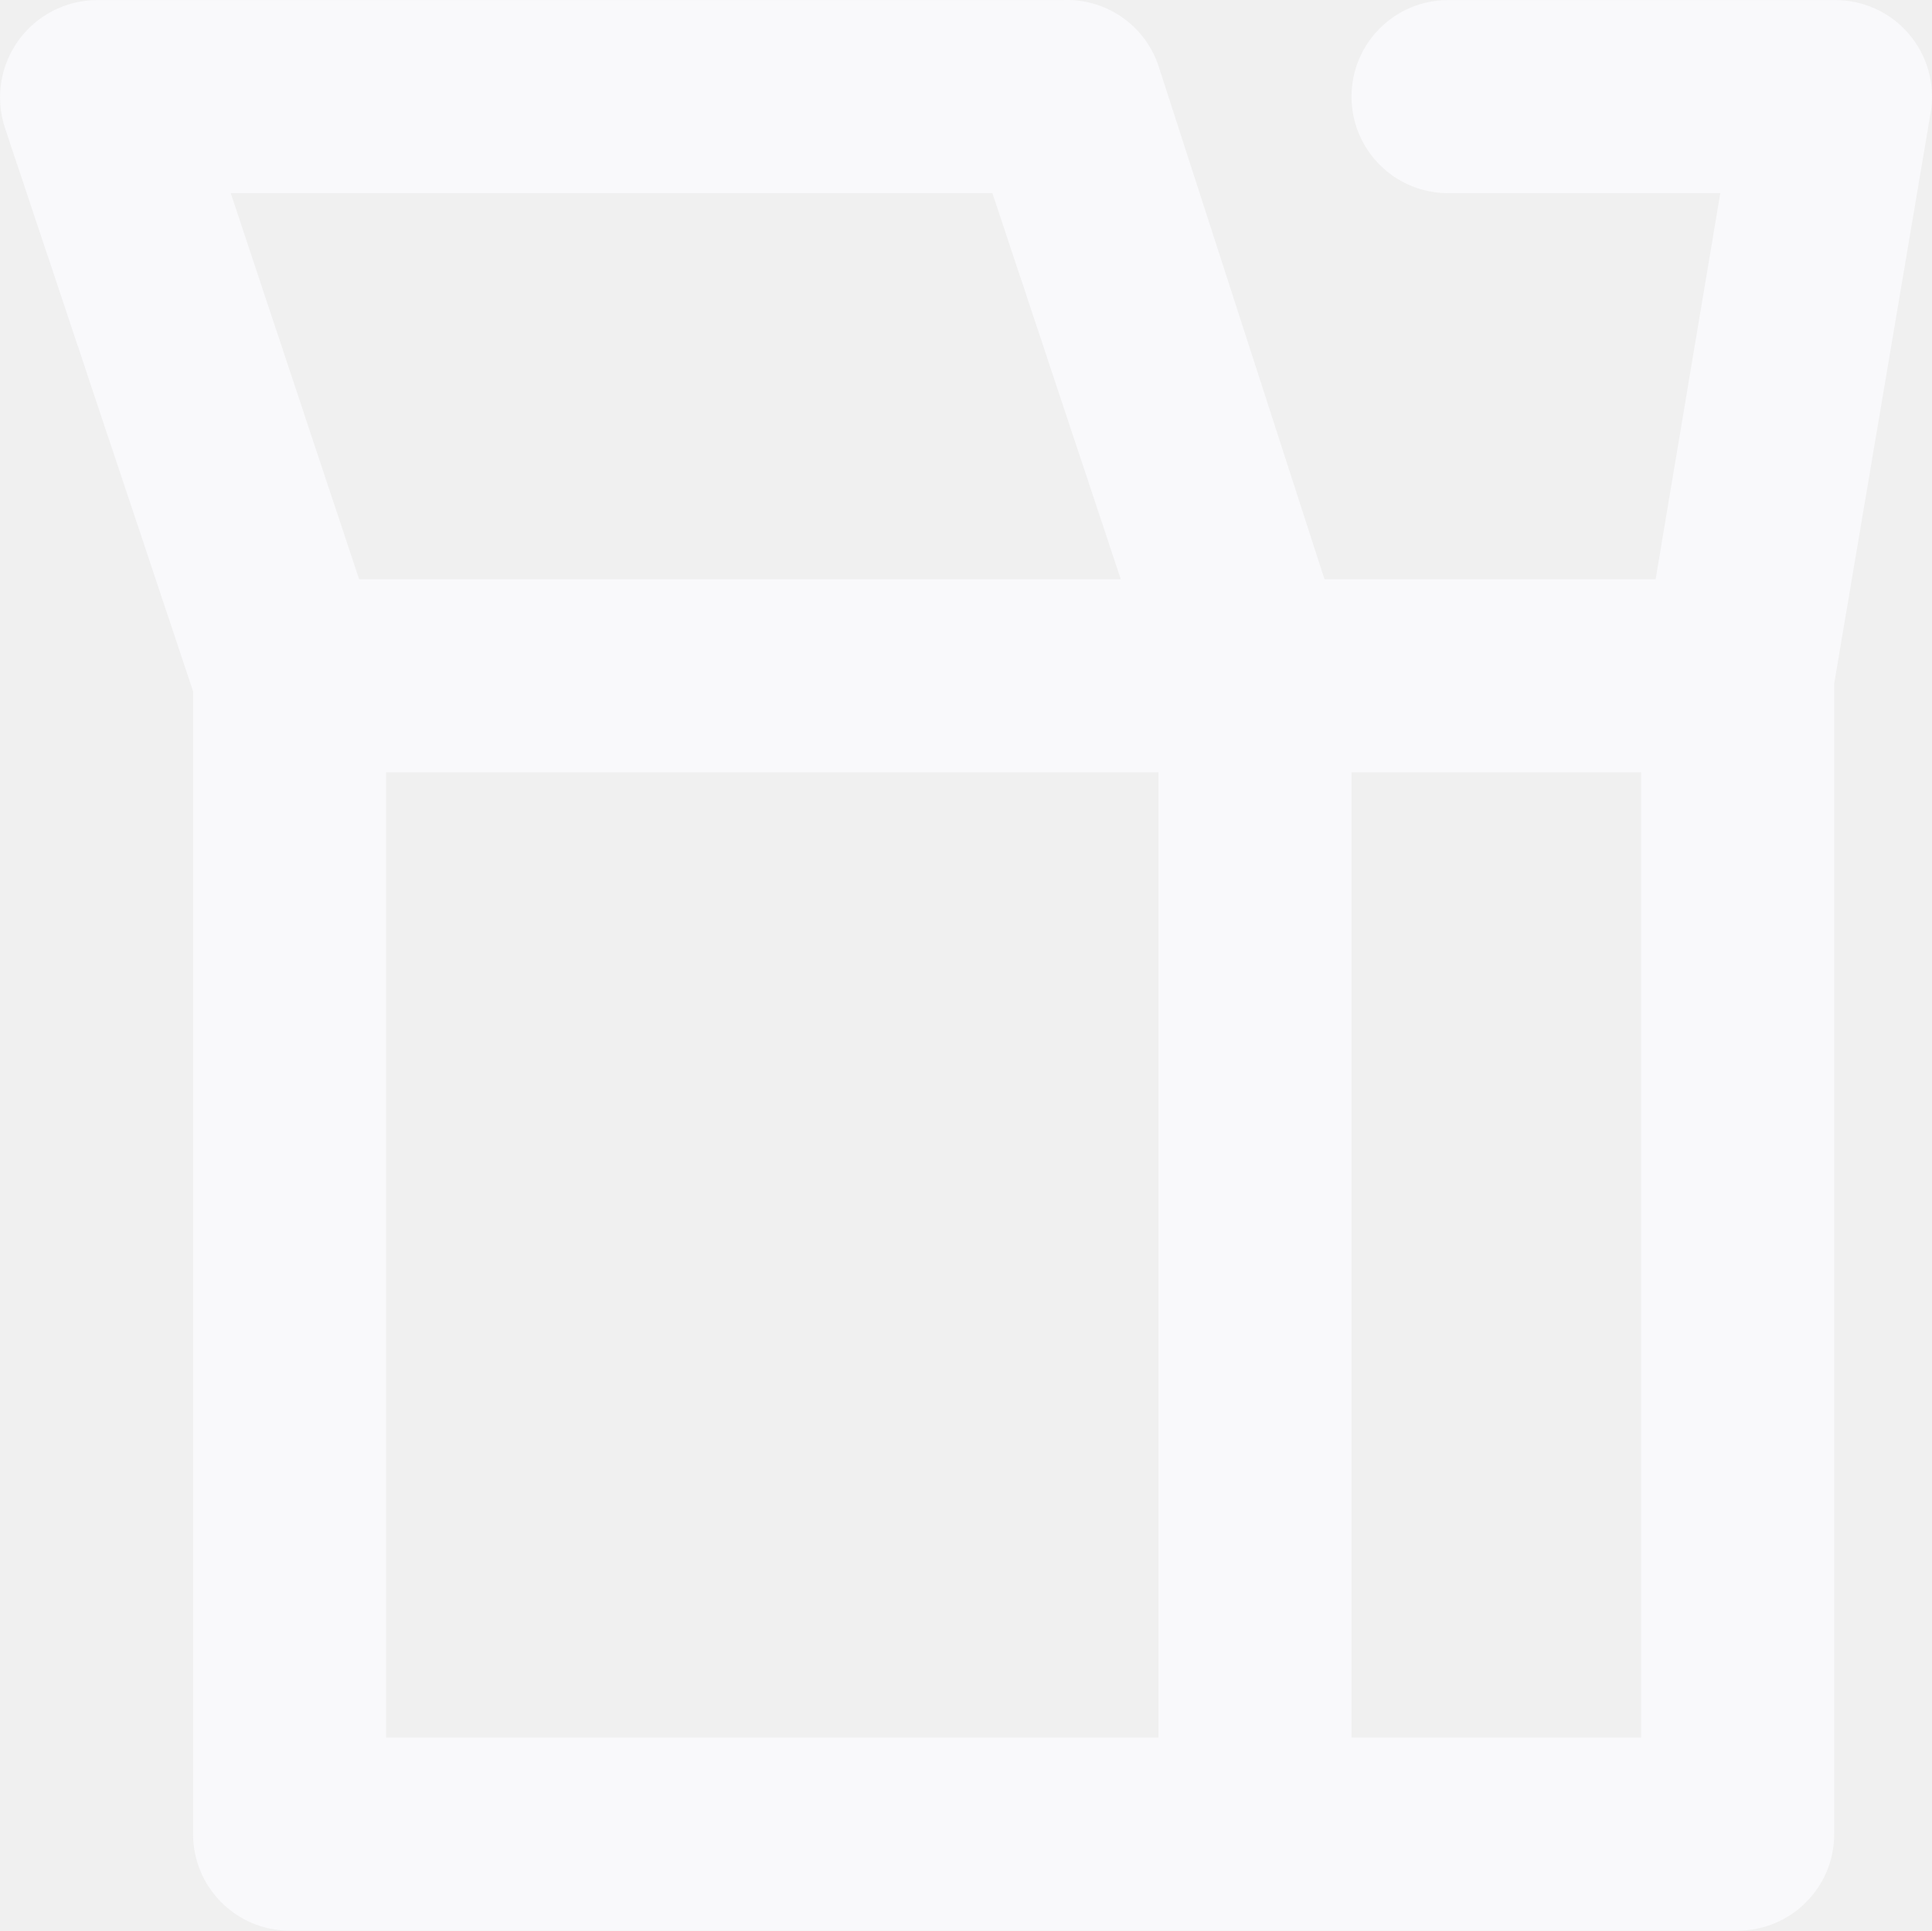
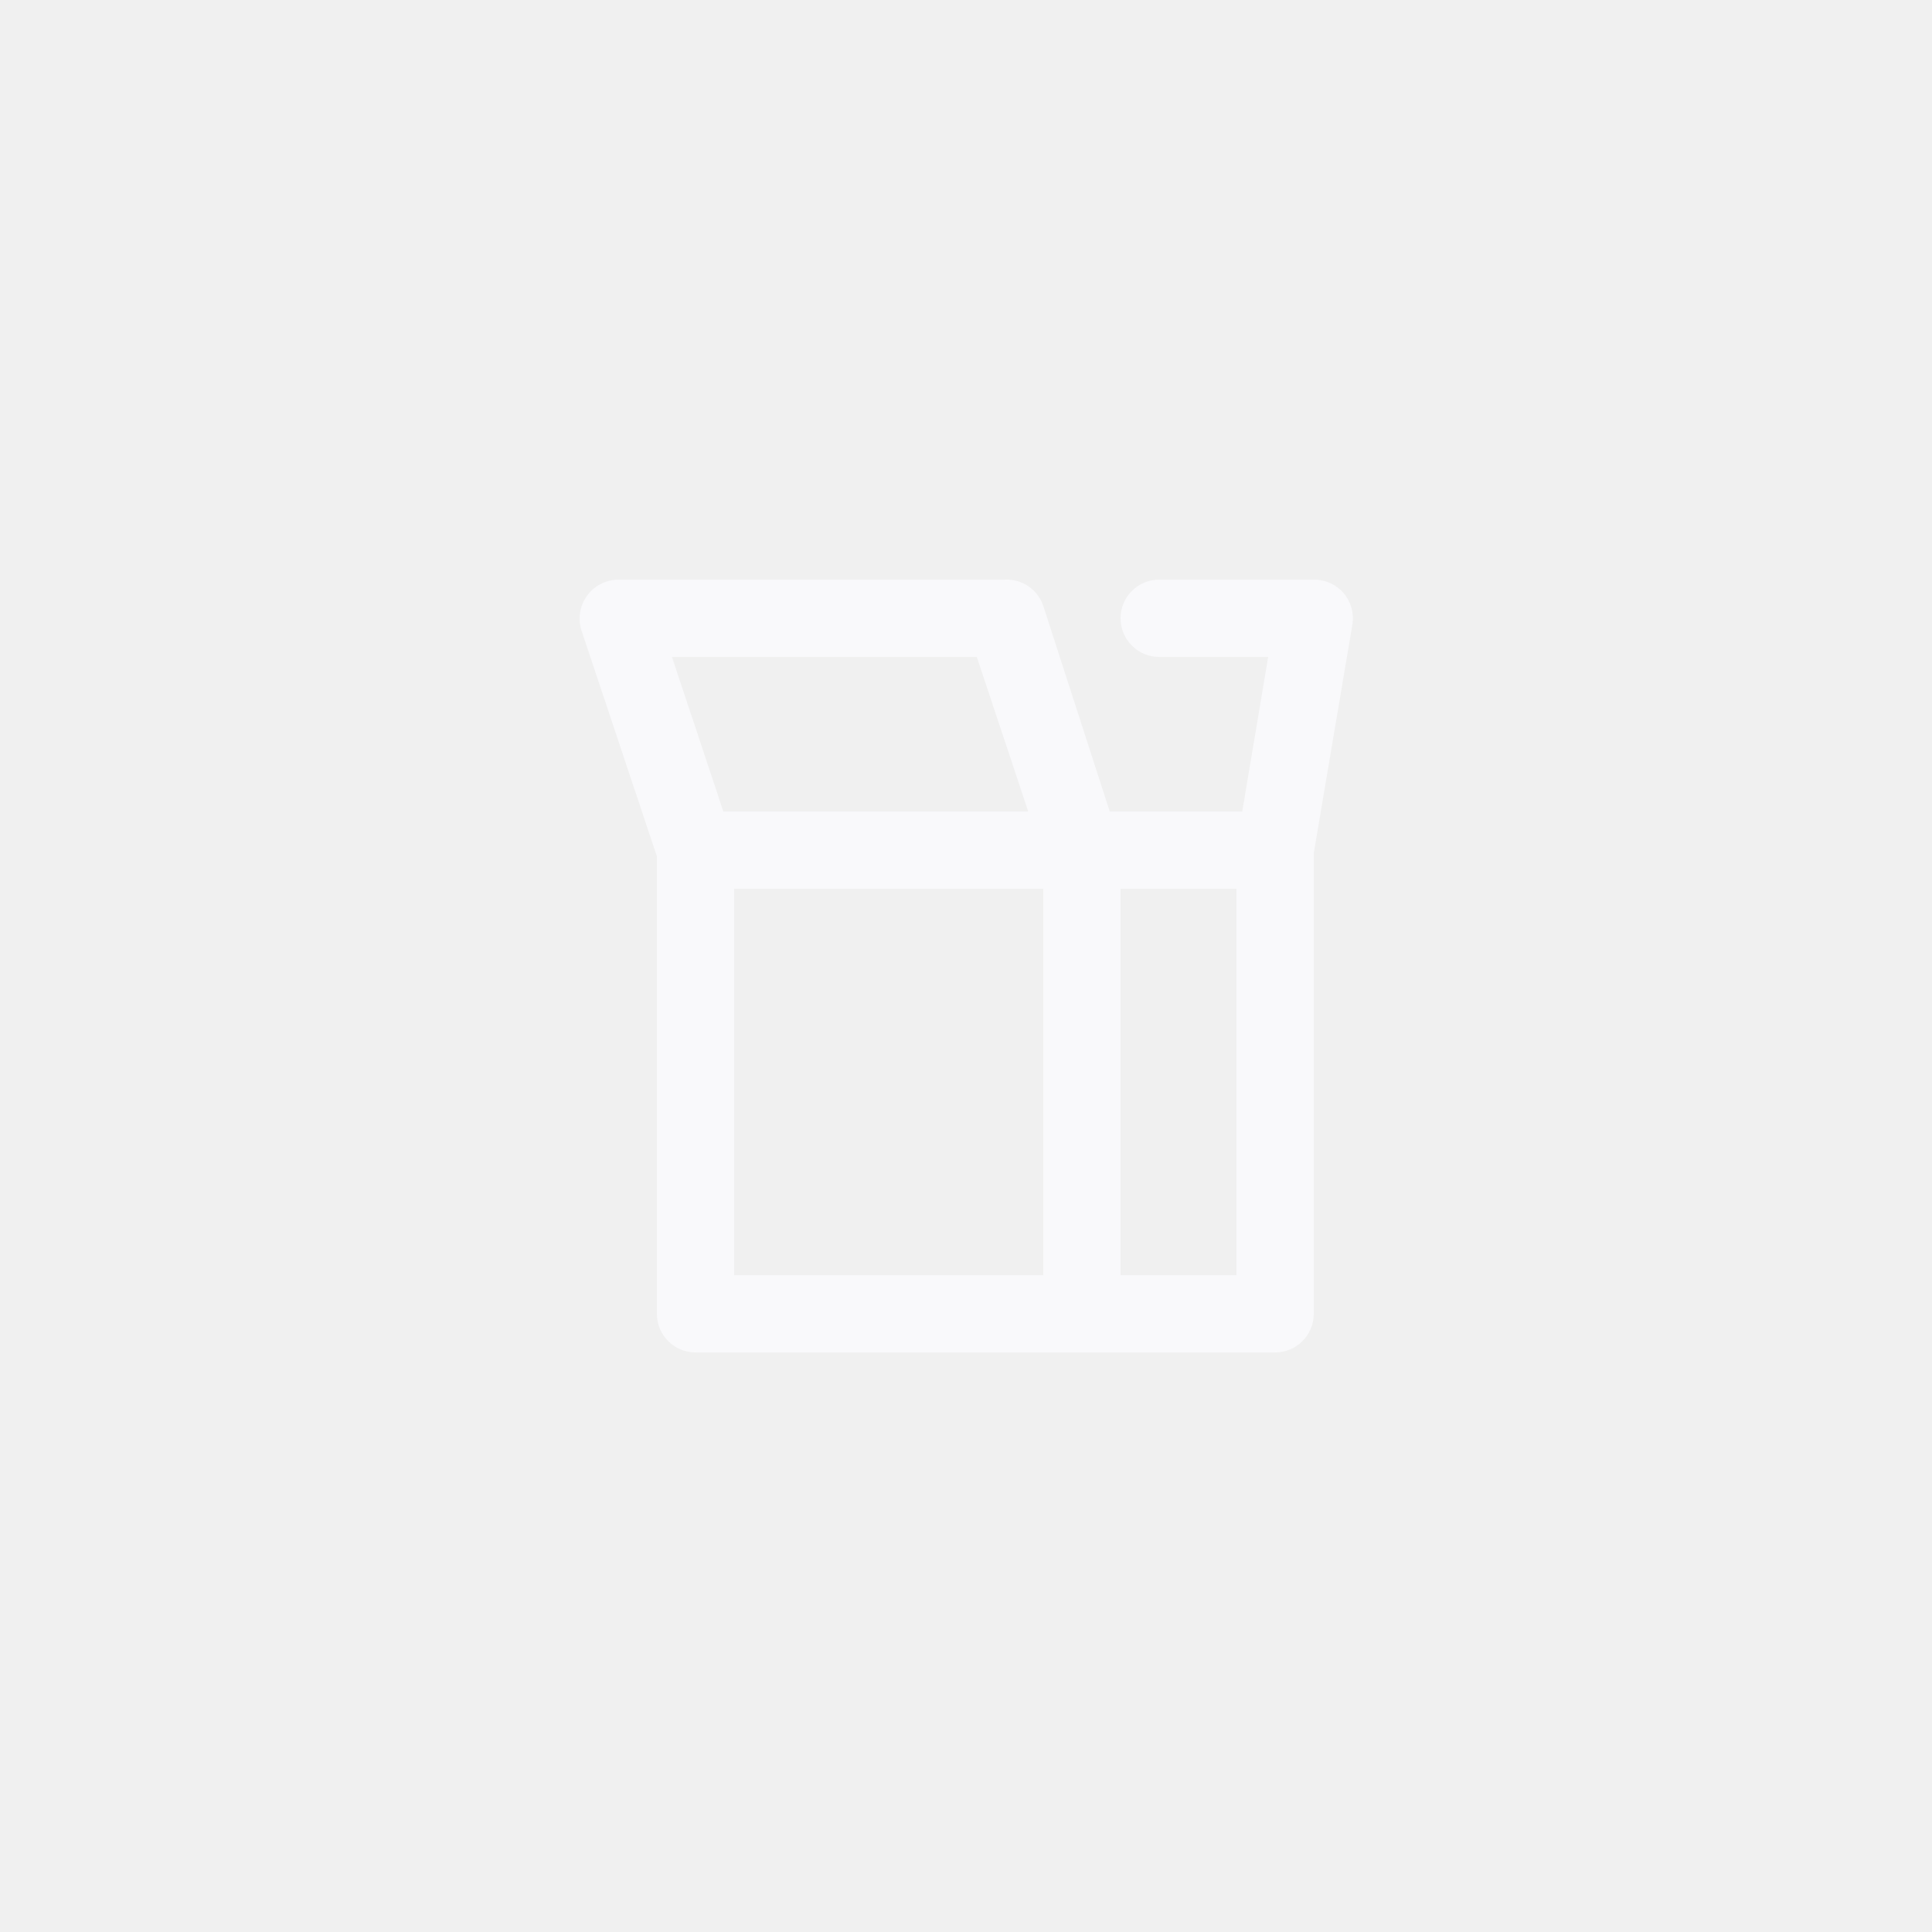
- <svg xmlns="http://www.w3.org/2000/svg" width="20.013" height="20.001" viewBox="0 0 20.013 20.001">
-   <path id="_43" data-name="43" d="M22,3.16A1,1,0,0,0,21,2H17a1,1,0,0,0,0,2h2.82l-.67,4H15.72L14,2.68A1,1,0,0,0,13,2H3a1.008,1.008,0,0,0-.95,1.32L4,9.16V21a1,1,0,0,0,1,1H20a1,1,0,0,0,1-1V9.08ZM12.28,4l1.33,4H5.72L4.39,4ZM6,10h8V20H6ZM19,20H16V10h3Z" transform="translate(-2 -1.999)" fill="#f9f9fb" />
+ <svg xmlns="http://www.w3.org/2000/svg" width="50" height="50" viewBox="0 0 50 50">
+   <defs>
+     <clipPath id="clip-path">
+       <rect id="Rectangle_580" data-name="Rectangle 580" width="50" height="50" fill="#fff" />
+     </clipPath>
+   </defs>
+   <g id="Group_432" data-name="Group 432" clip-path="url(#clip-path)">
+     <path id="_43" data-name="43" d="M22,3.16A1,1,0,0,0,21,2H17a1,1,0,0,0,0,2h2.82l-.67,4H15.72L14,2.68A1,1,0,0,0,13,2H3a1.008,1.008,0,0,0-.95,1.32L4,9.16V21a1,1,0,0,0,1,1H20a1,1,0,0,0,1-1V9.08ZM12.28,4l1.33,4H5.72L4.39,4ZM6,10h8V20H6ZM19,20H16V10h3Z" transform="translate(13 13.001)" fill="#f9f9fb" />
+   </g>
</svg>
